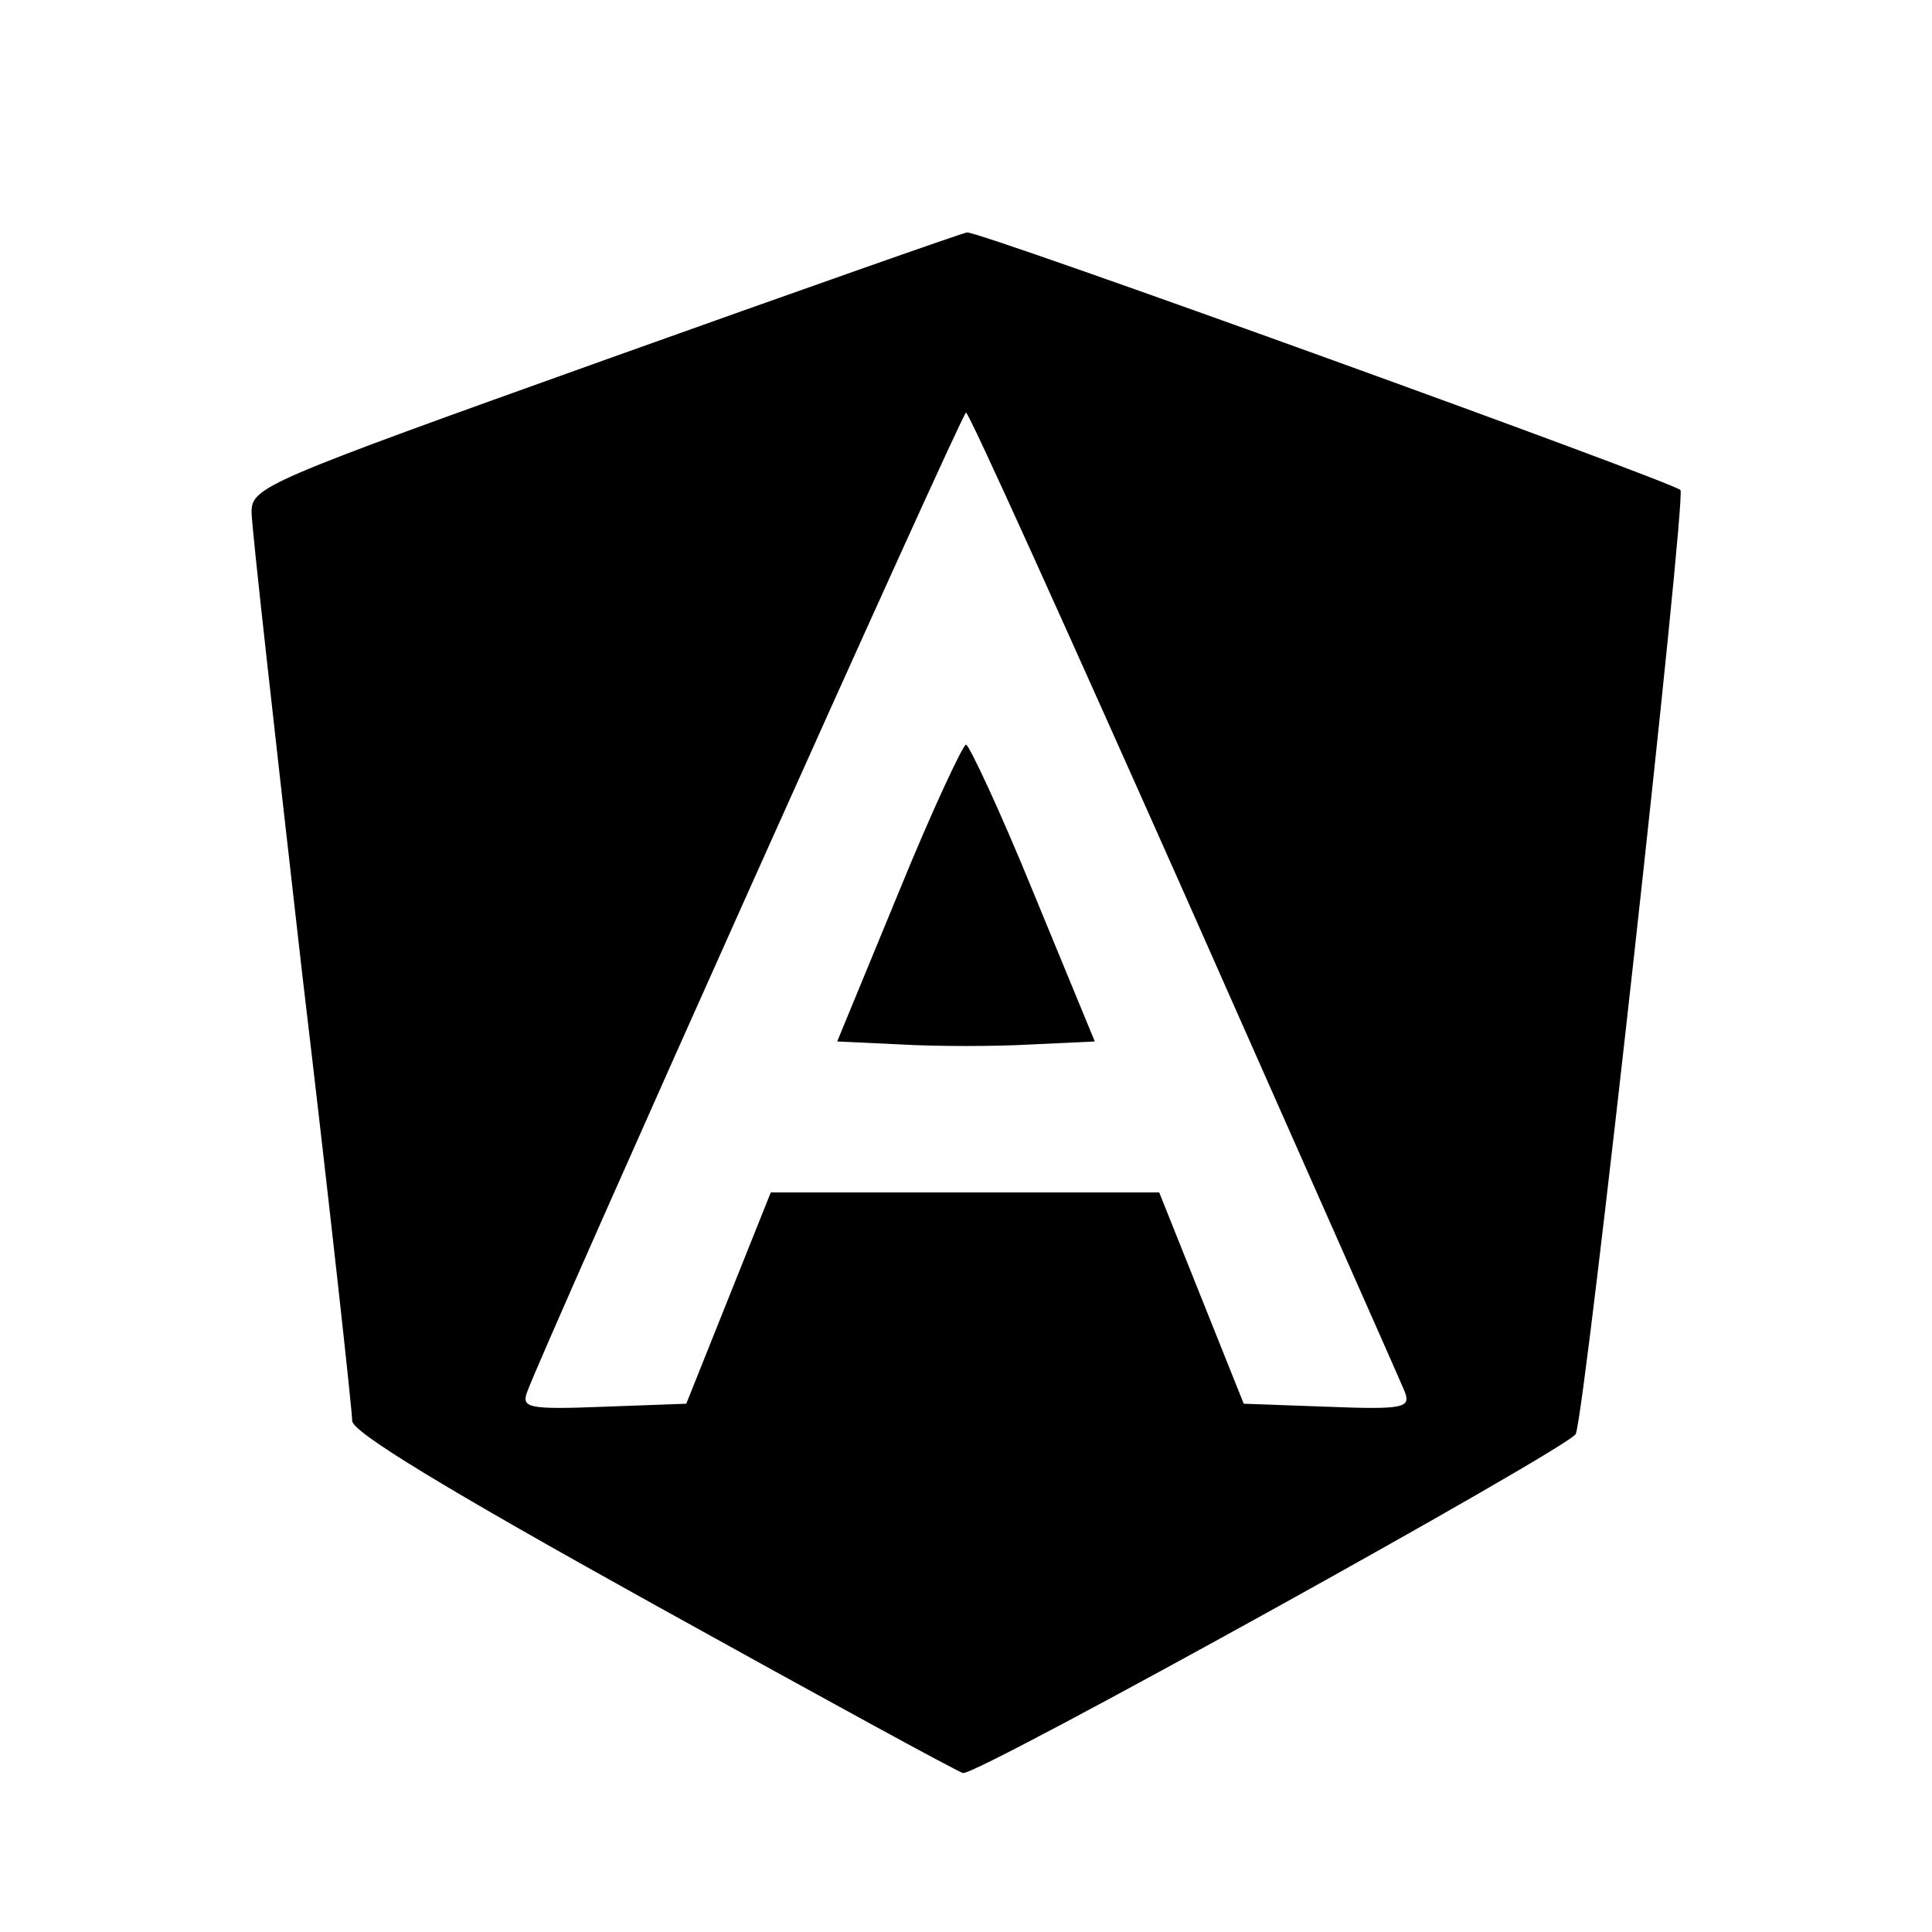
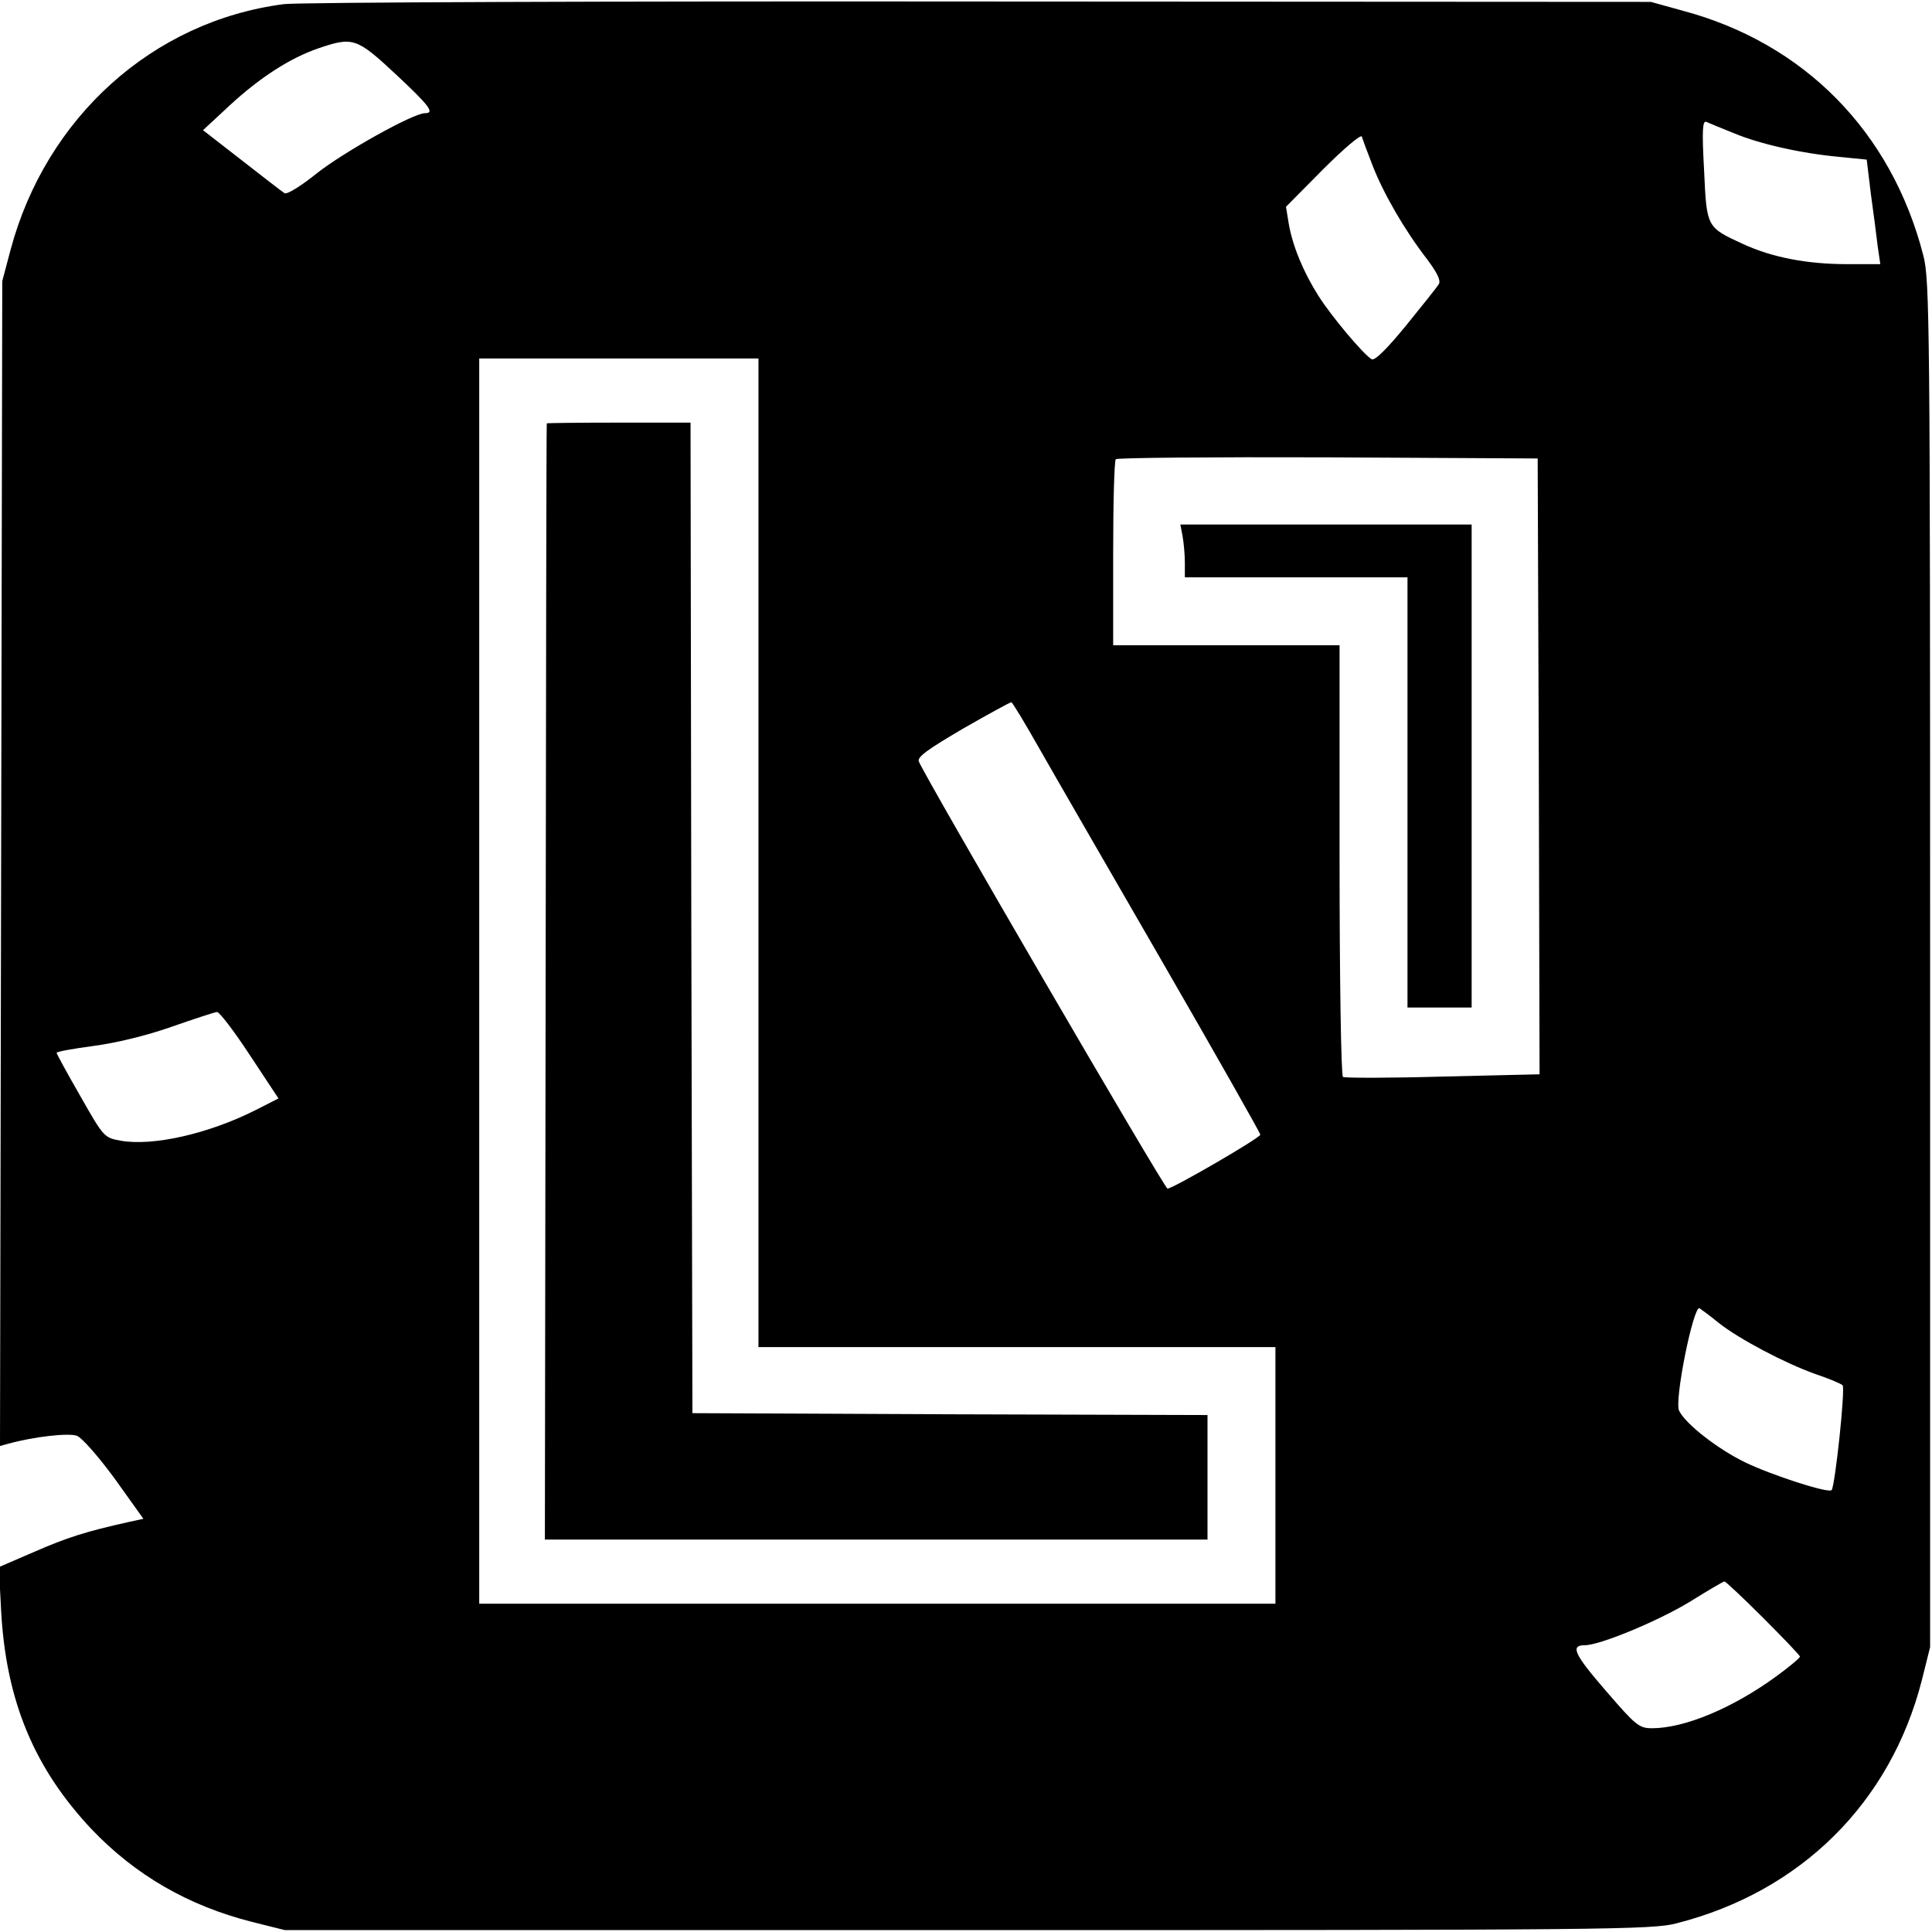
- <svg xmlns="http://www.w3.org/2000/svg" version="1.0" width="192pt" height="192pt" viewBox="0 0 192 192" preserveAspectRatio="xMidYMid meet">
-   <g transform="translate(0,192) scale(0.1,-0.1)" fill="#000000" stroke="none">
-     <path d="M603 1563 c-341 -122 -353 -127 -353 -152 0 -14 23 -219 50 -456 28 -236 50 -437 50 -447 0 -11 90 -66 299 -182 164 -91 303 -167 308 -168 12 -4 604 324 609 337 10 26 110 931 104 938 -7 8 -698 258 -709 256 -3 0 -165 -57 -358 -126z m574 -531 c116 -262 215 -485 219 -495 6 -16 0 -18 -77 -15 l-83 3 -42 105 -42 105 -193 0 -193 0 -42 -105 -42 -105 -82 -3 c-76 -3 -82 -1 -76 15 18 49 432 973 436 973 3 0 100 -215 217 -478z" />
-     <path d="M893 1033 l-61 -148 64 -3 c35 -2 93 -2 128 0 l64 3 -61 148 c-33 81 -64 147 -67 147 -3 0 -34 -66 -67 -147z" />
+ <svg xmlns="http://www.w3.org/2000/svg" version="1.0" width="512pt" height="512pt" viewBox="0 0 512 512" preserveAspectRatio="xMidYMid meet">
+   <g transform="translate(0,512) scale(0.1,-0.1)" fill="#000000" stroke="none">
+     <path d="M752 5109 c-347 -45 -630 -300 -724 -651 l-22 -83 -3 -1544 -3 -1543 22 6 c69 19 160 29 182 21 14 -6 57 -55 101 -115 l75 -105 -37 -8 c-117 -26 -166 -42 -251 -79 l-95 -41 6 -116 c13 -239 88 -418 241 -580 115 -120 254 -201 423 -244 l88 -22 1810 0 c1693 0 1814 1 1878 18 330 84 567 320 650 644 l22 88 0 1810 c0 1693 -1 1814 -18 1878 -84 327 -315 563 -639 649 l-83 23 -1780 1 c-979 1 -1808 -2 -1843 -7z m296 -185 c91 -85 105 -104 78 -104 -31 0 -215 -103 -286 -159 -41 -33 -79 -57 -86 -53 -6 4 -57 43 -113 87 l-103 80 70 65 c80 74 160 126 236 152 91 31 101 28 204 -68z m3547 -157 c69 -29 181 -54 282 -63 l70 -7 11 -91 c7 -50 15 -112 18 -138 l7 -48 -89 0 c-105 0 -198 18 -274 53 -98 45 -97 44 -104 196 -6 107 -4 132 6 128 7 -3 40 -17 73 -30z m-957 -87 c29 -74 85 -171 144 -247 26 -35 37 -56 31 -66 -4 -7 -44 -57 -87 -110 -50 -61 -83 -94 -91 -89 -22 13 -107 114 -141 168 -40 63 -69 133 -79 193 l-7 43 98 99 c55 55 101 94 103 87 2 -7 15 -42 29 -78z m-1628 -1820 l0 -1310 685 0 685 0 0 -340 0 -340 -1055 0 -1055 0 0 1650 0 1650 370 0 370 0 0 -1310z m2068 229 l2 -816 -256 -6 c-141 -4 -260 -4 -265 -1 -5 3 -9 261 -9 575 l0 569 -300 0 -300 0 0 243 c0 134 3 247 7 250 3 4 257 6 562 5 l556 -3 3 -816z m-1324 48 c38 -67 186 -323 328 -569 142 -246 258 -451 258 -455 -1 -9 -232 -143 -246 -143 -8 0 -644 1093 -659 1132 -5 12 25 33 117 87 68 39 125 70 128 70 3 0 36 -55 74 -122z m-2092 -813 l76 -115 -61 -31 c-125 -63 -272 -96 -357 -81 -44 8 -45 9 -107 118 -35 61 -63 112 -63 115 0 3 44 11 97 18 60 8 140 27 208 51 60 21 115 39 120 39 6 1 45 -50 87 -114z m3893 -710 c53 -42 174 -106 255 -135 36 -12 69 -26 73 -30 8 -6 -20 -268 -29 -278 -9 -9 -160 40 -230 74 -70 34 -156 100 -174 136 -14 25 38 281 54 272 6 -4 29 -21 51 -39z m117 -781 c54 -54 98 -100 98 -103 0 -4 -28 -27 -62 -52 -115 -84 -243 -138 -330 -138 -34 0 -43 7 -123 100 -84 97 -94 120 -55 120 40 0 194 64 278 115 48 30 89 54 92 54 2 1 49 -43 102 -96z" />
+     <path d="M1449 3998 c-1 -2 -2 -668 -3 -1480 l-2 -1478 878 0 878 0 0 165 0 165 -682 2 -683 3 -3 1313 -2 1312 -190 0 c-105 0 -191 -1 -191 -2z" />
+     <path d="M3134 3699 c3 -17 6 -49 6 -70 l0 -39 295 0 295 0 0 -570 0 -570 85 0 85 0 0 640 0 640 -386 0 -386 0 6 -31z" />
  </g>
</svg>
